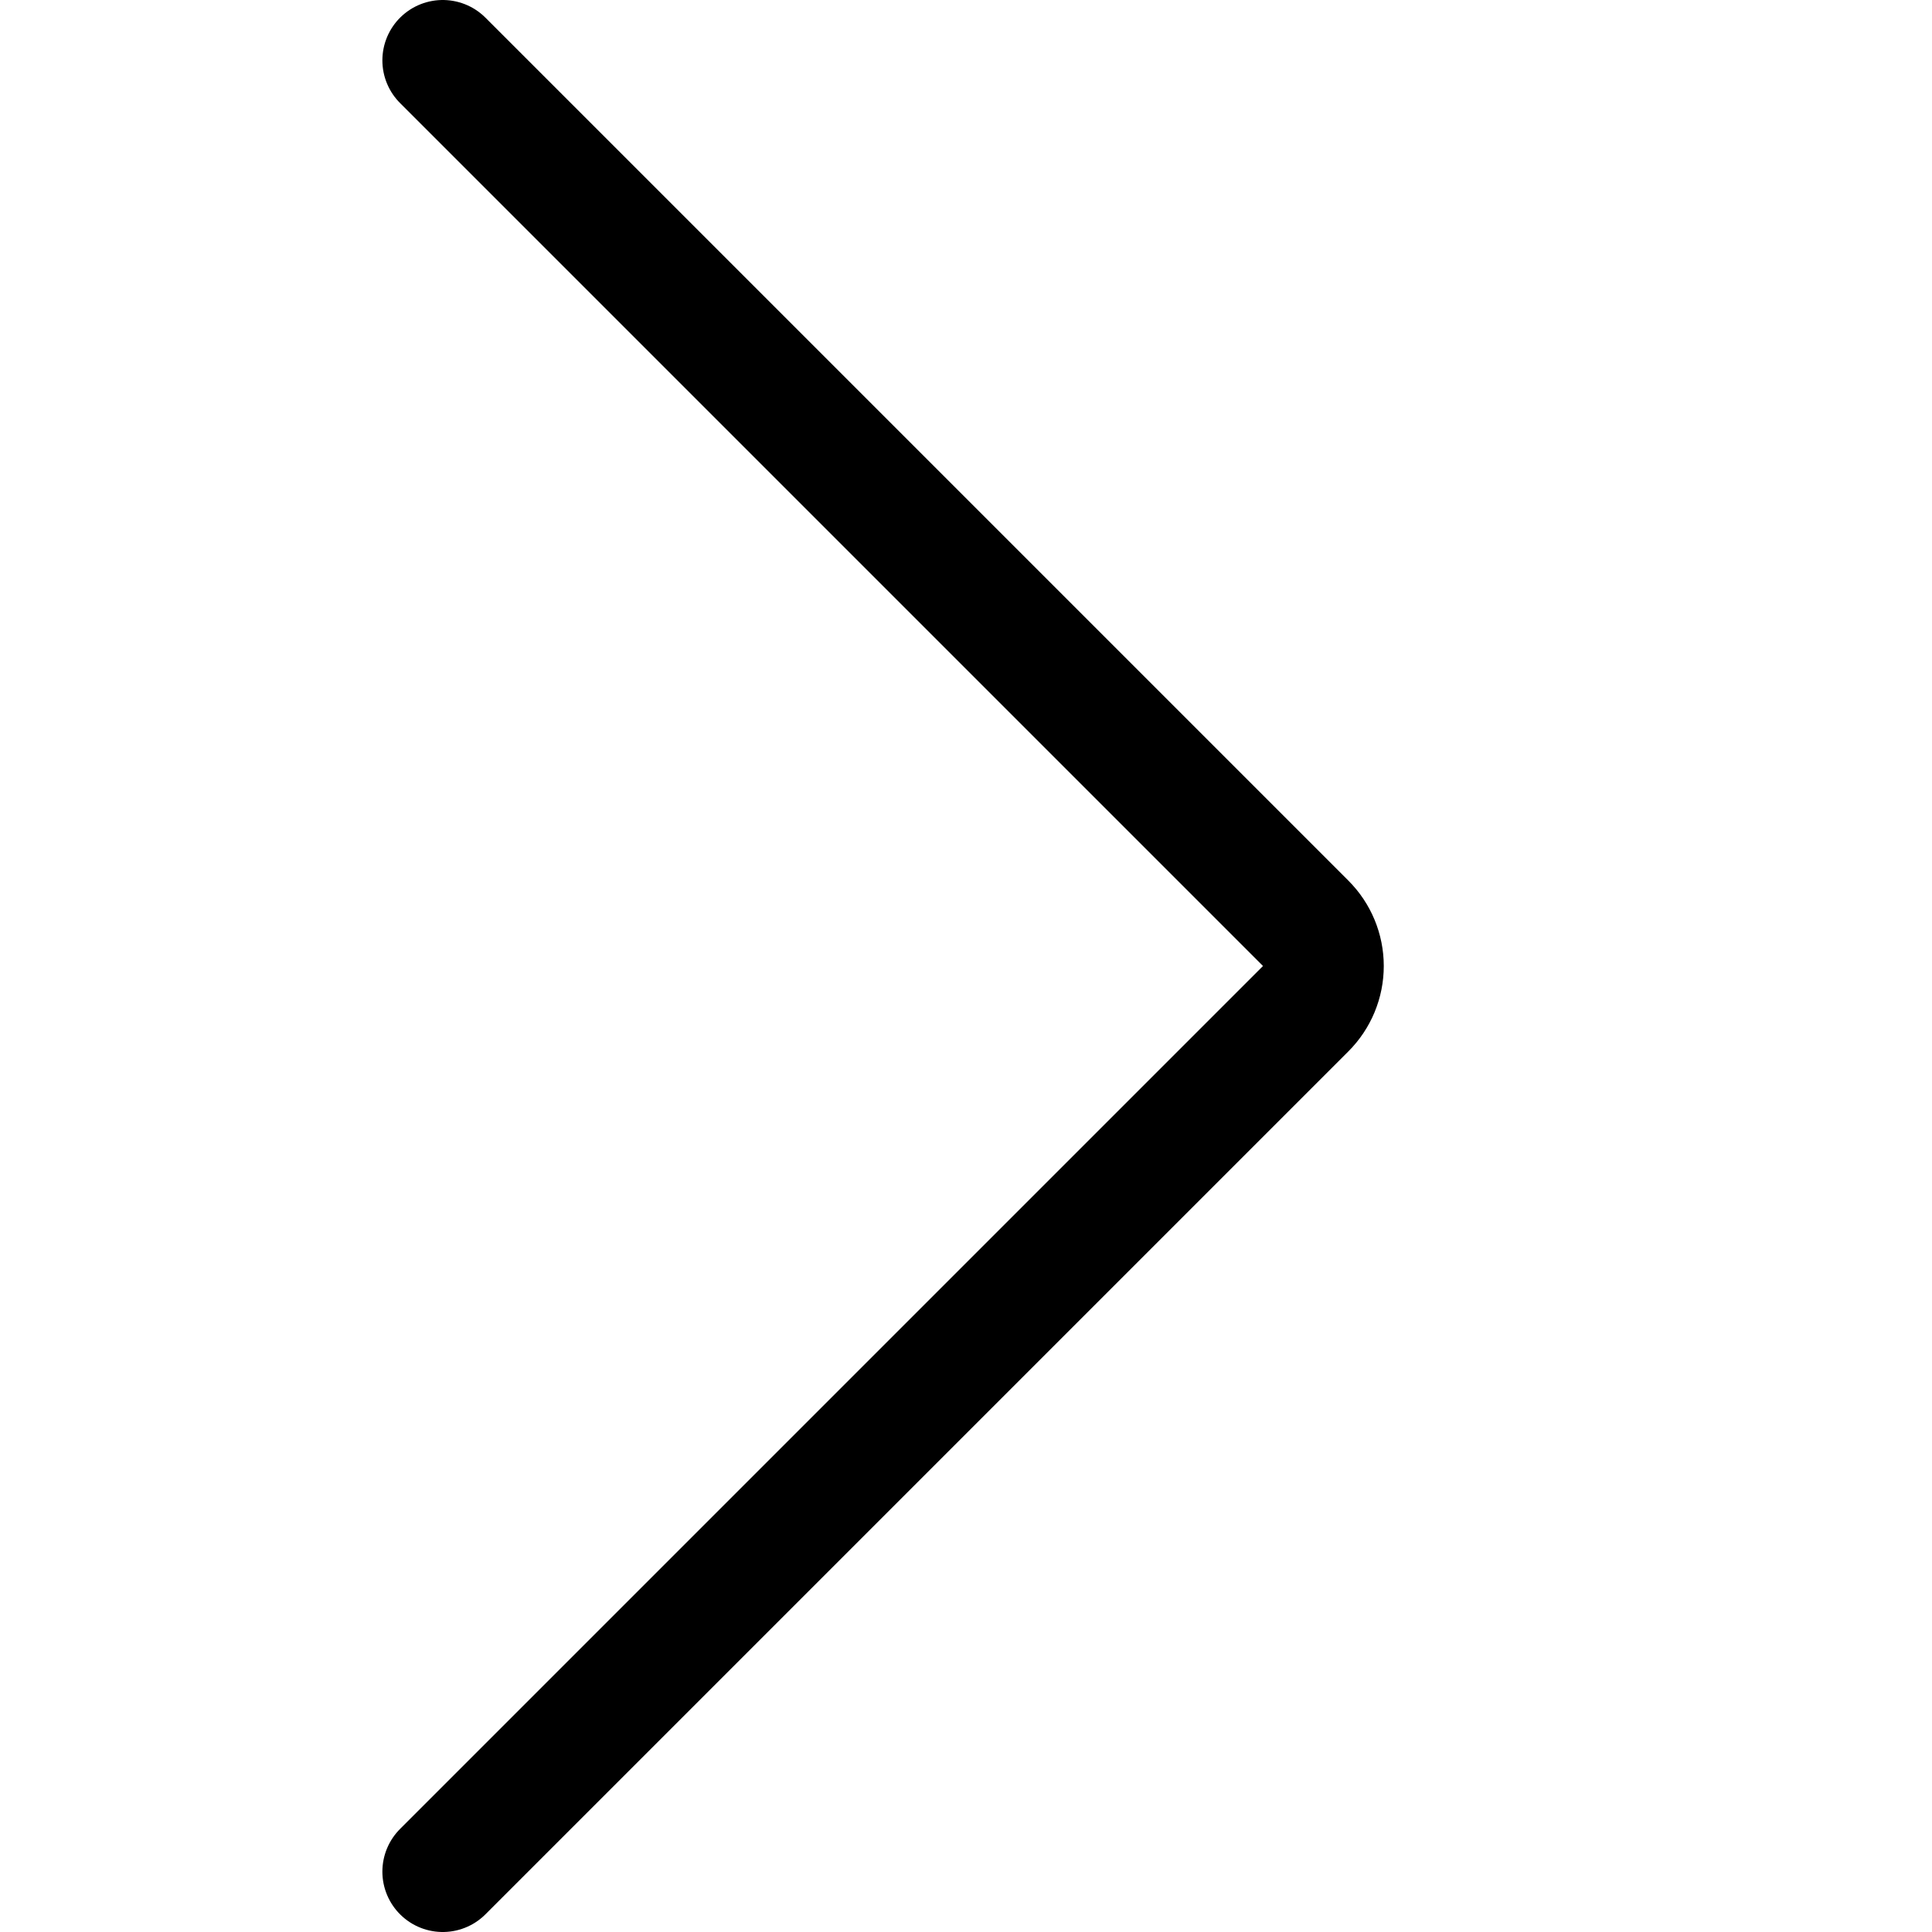
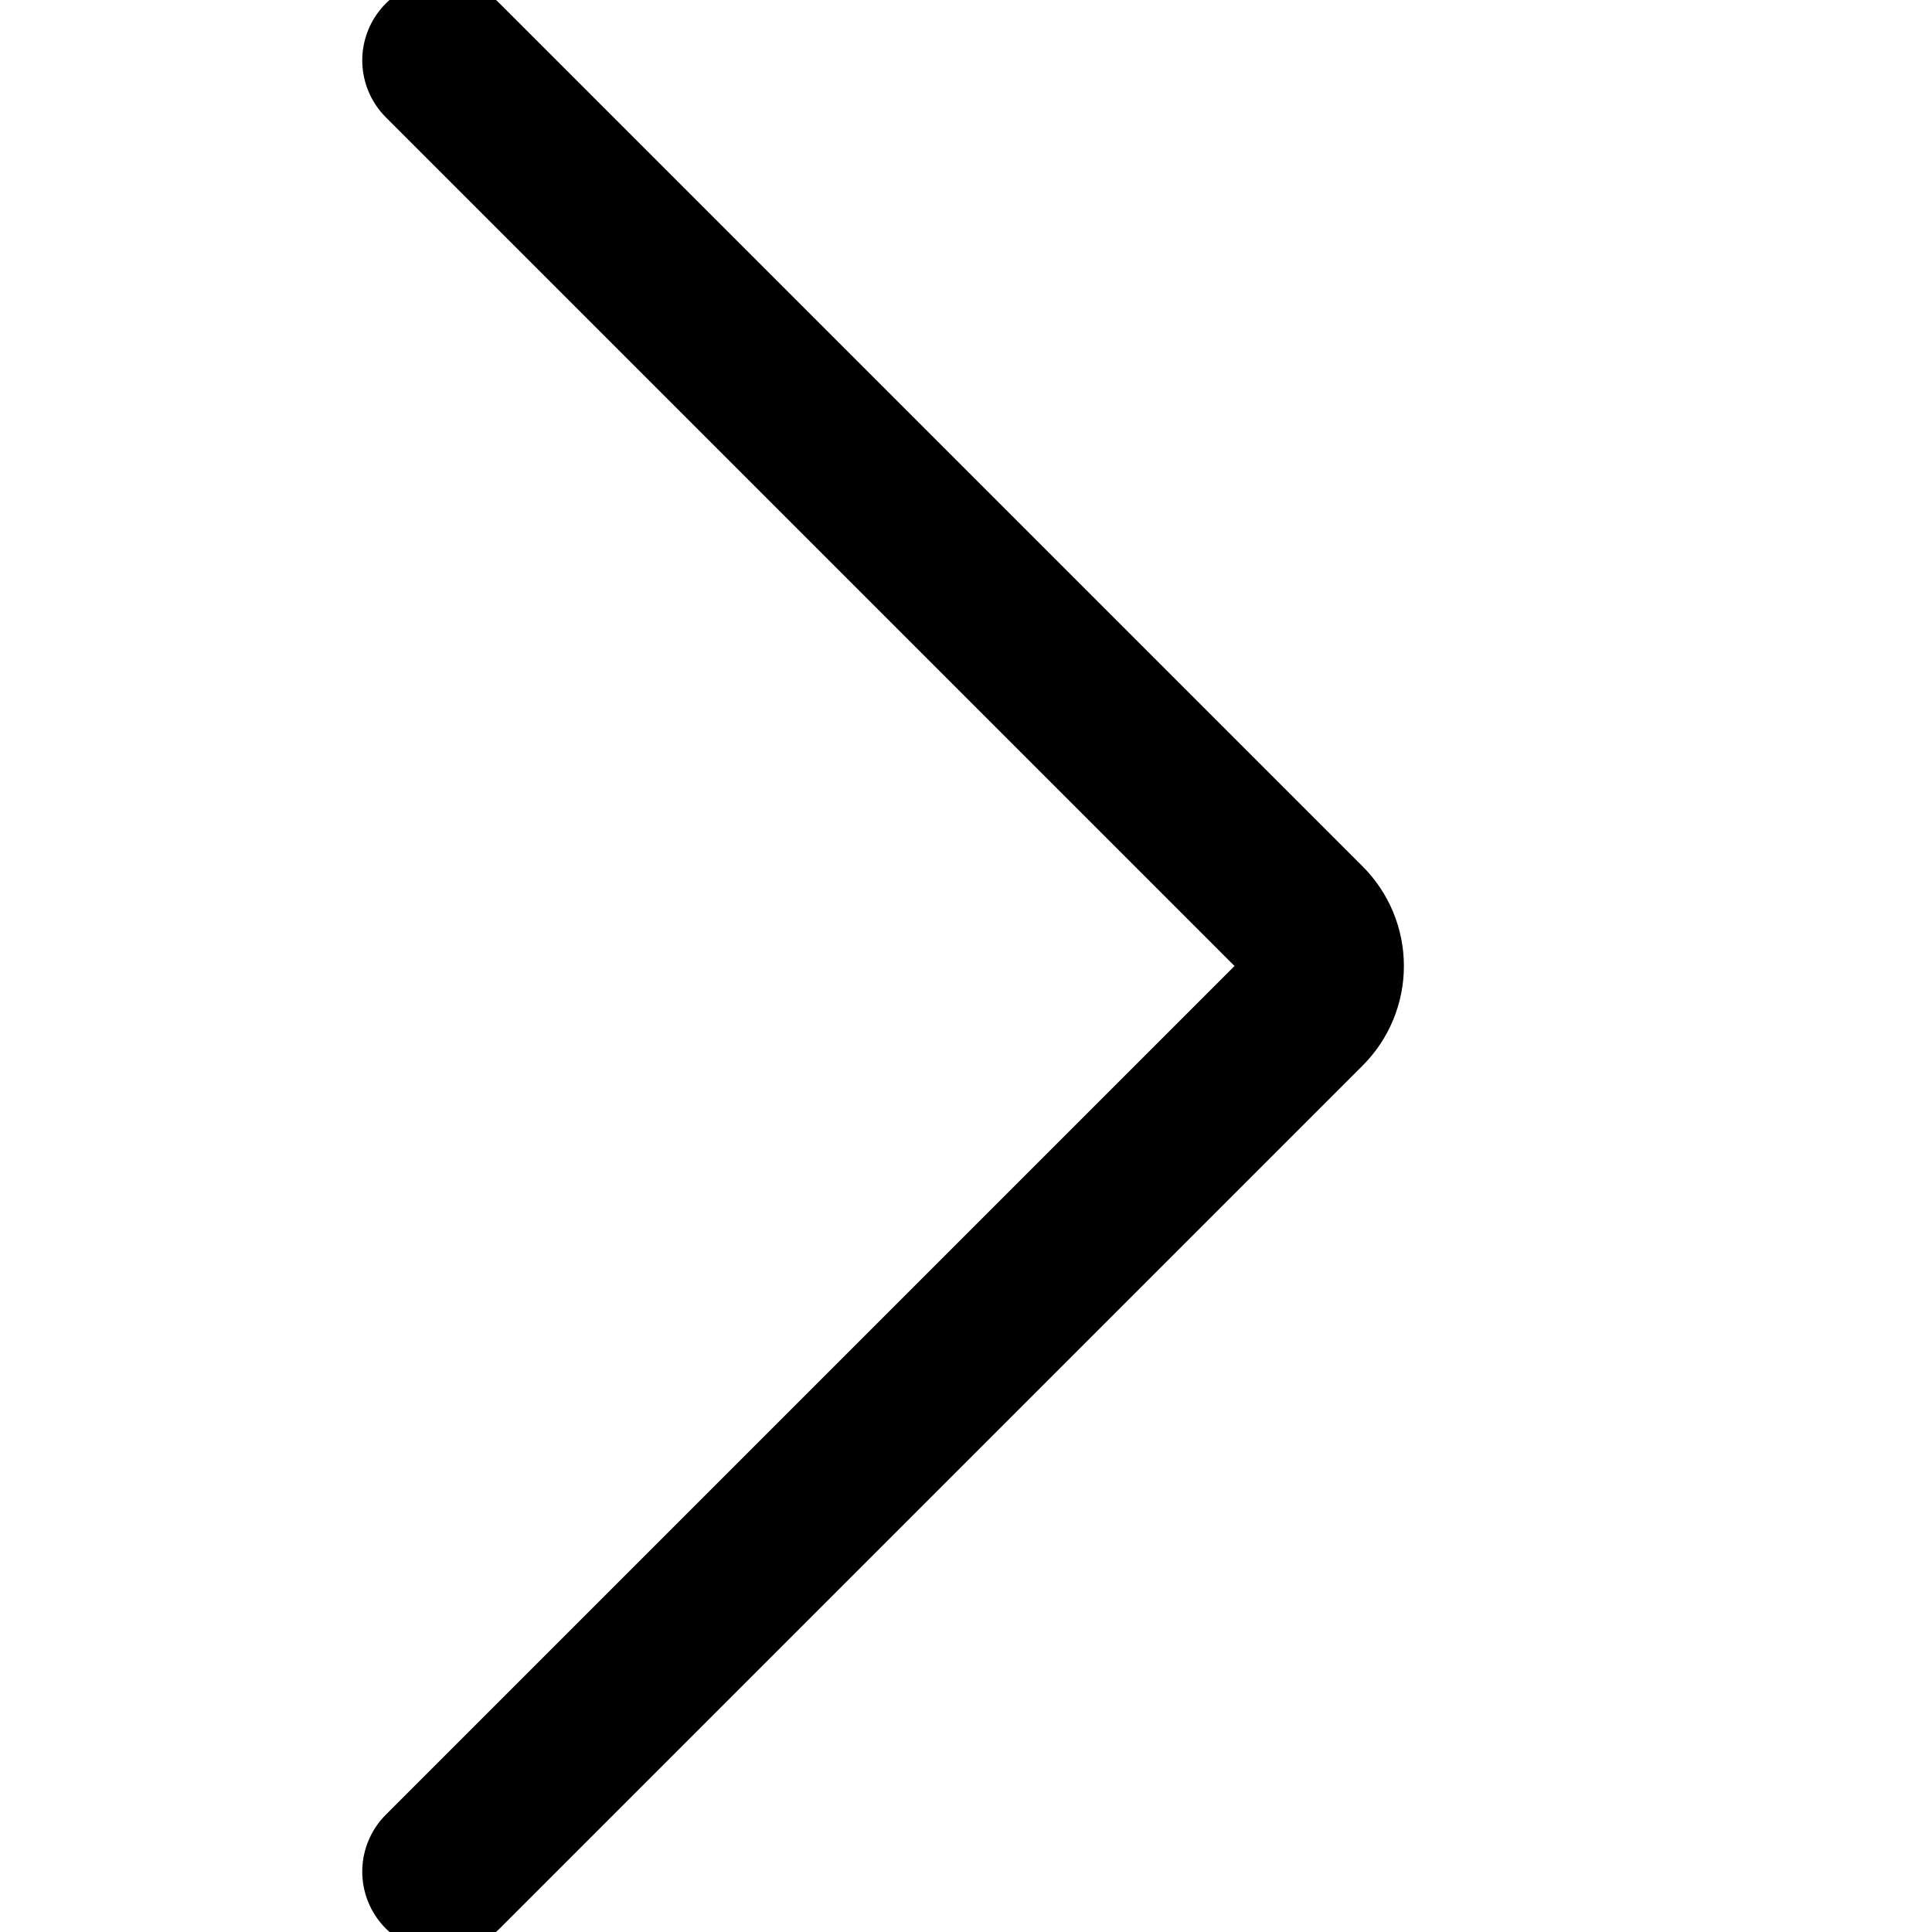
- <svg xmlns="http://www.w3.org/2000/svg" viewBox="0 0 24 24" stroke-width="1.5">
+ <svg xmlns="http://www.w3.org/2000/svg" viewBox="0 0 24 24" stroke-width="2">
  <path d="m5.5.75 10.72 10.72a.749.749 0 0 1 0 1.06L5.5 23.25" fill="none" stroke="currentColor" stroke-linecap="round" stroke-linejoin="round" />
</svg>
